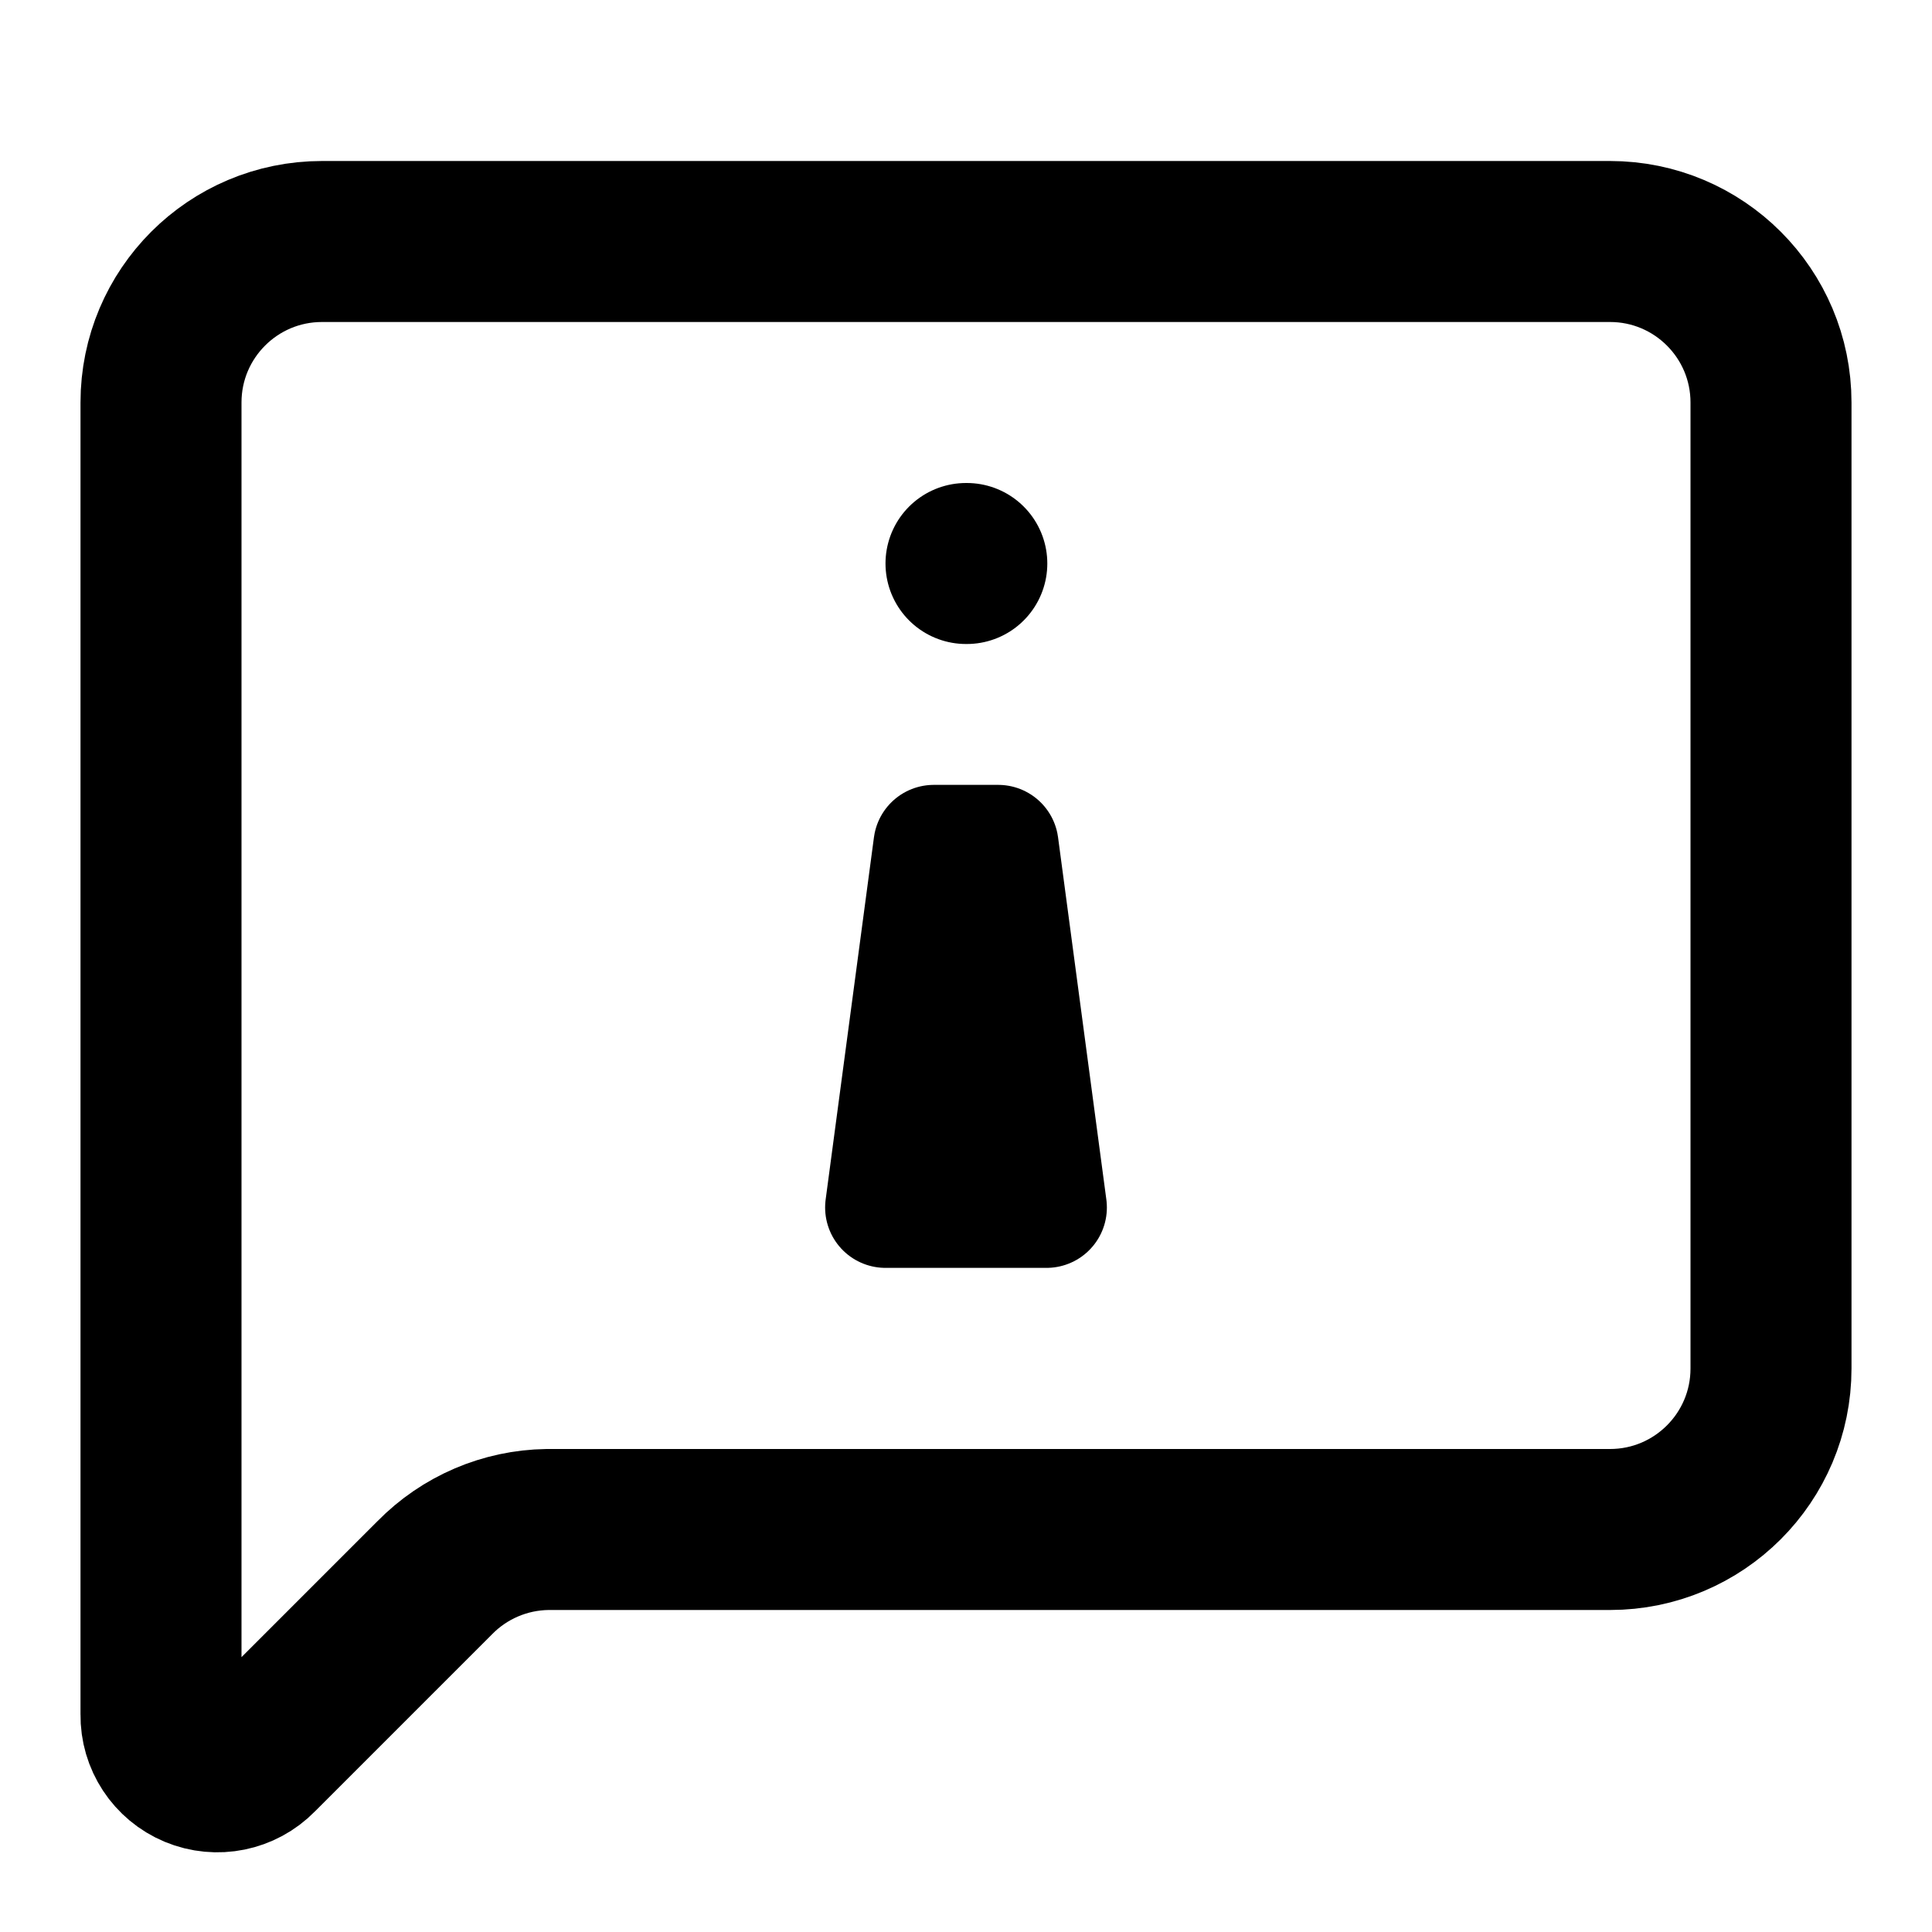
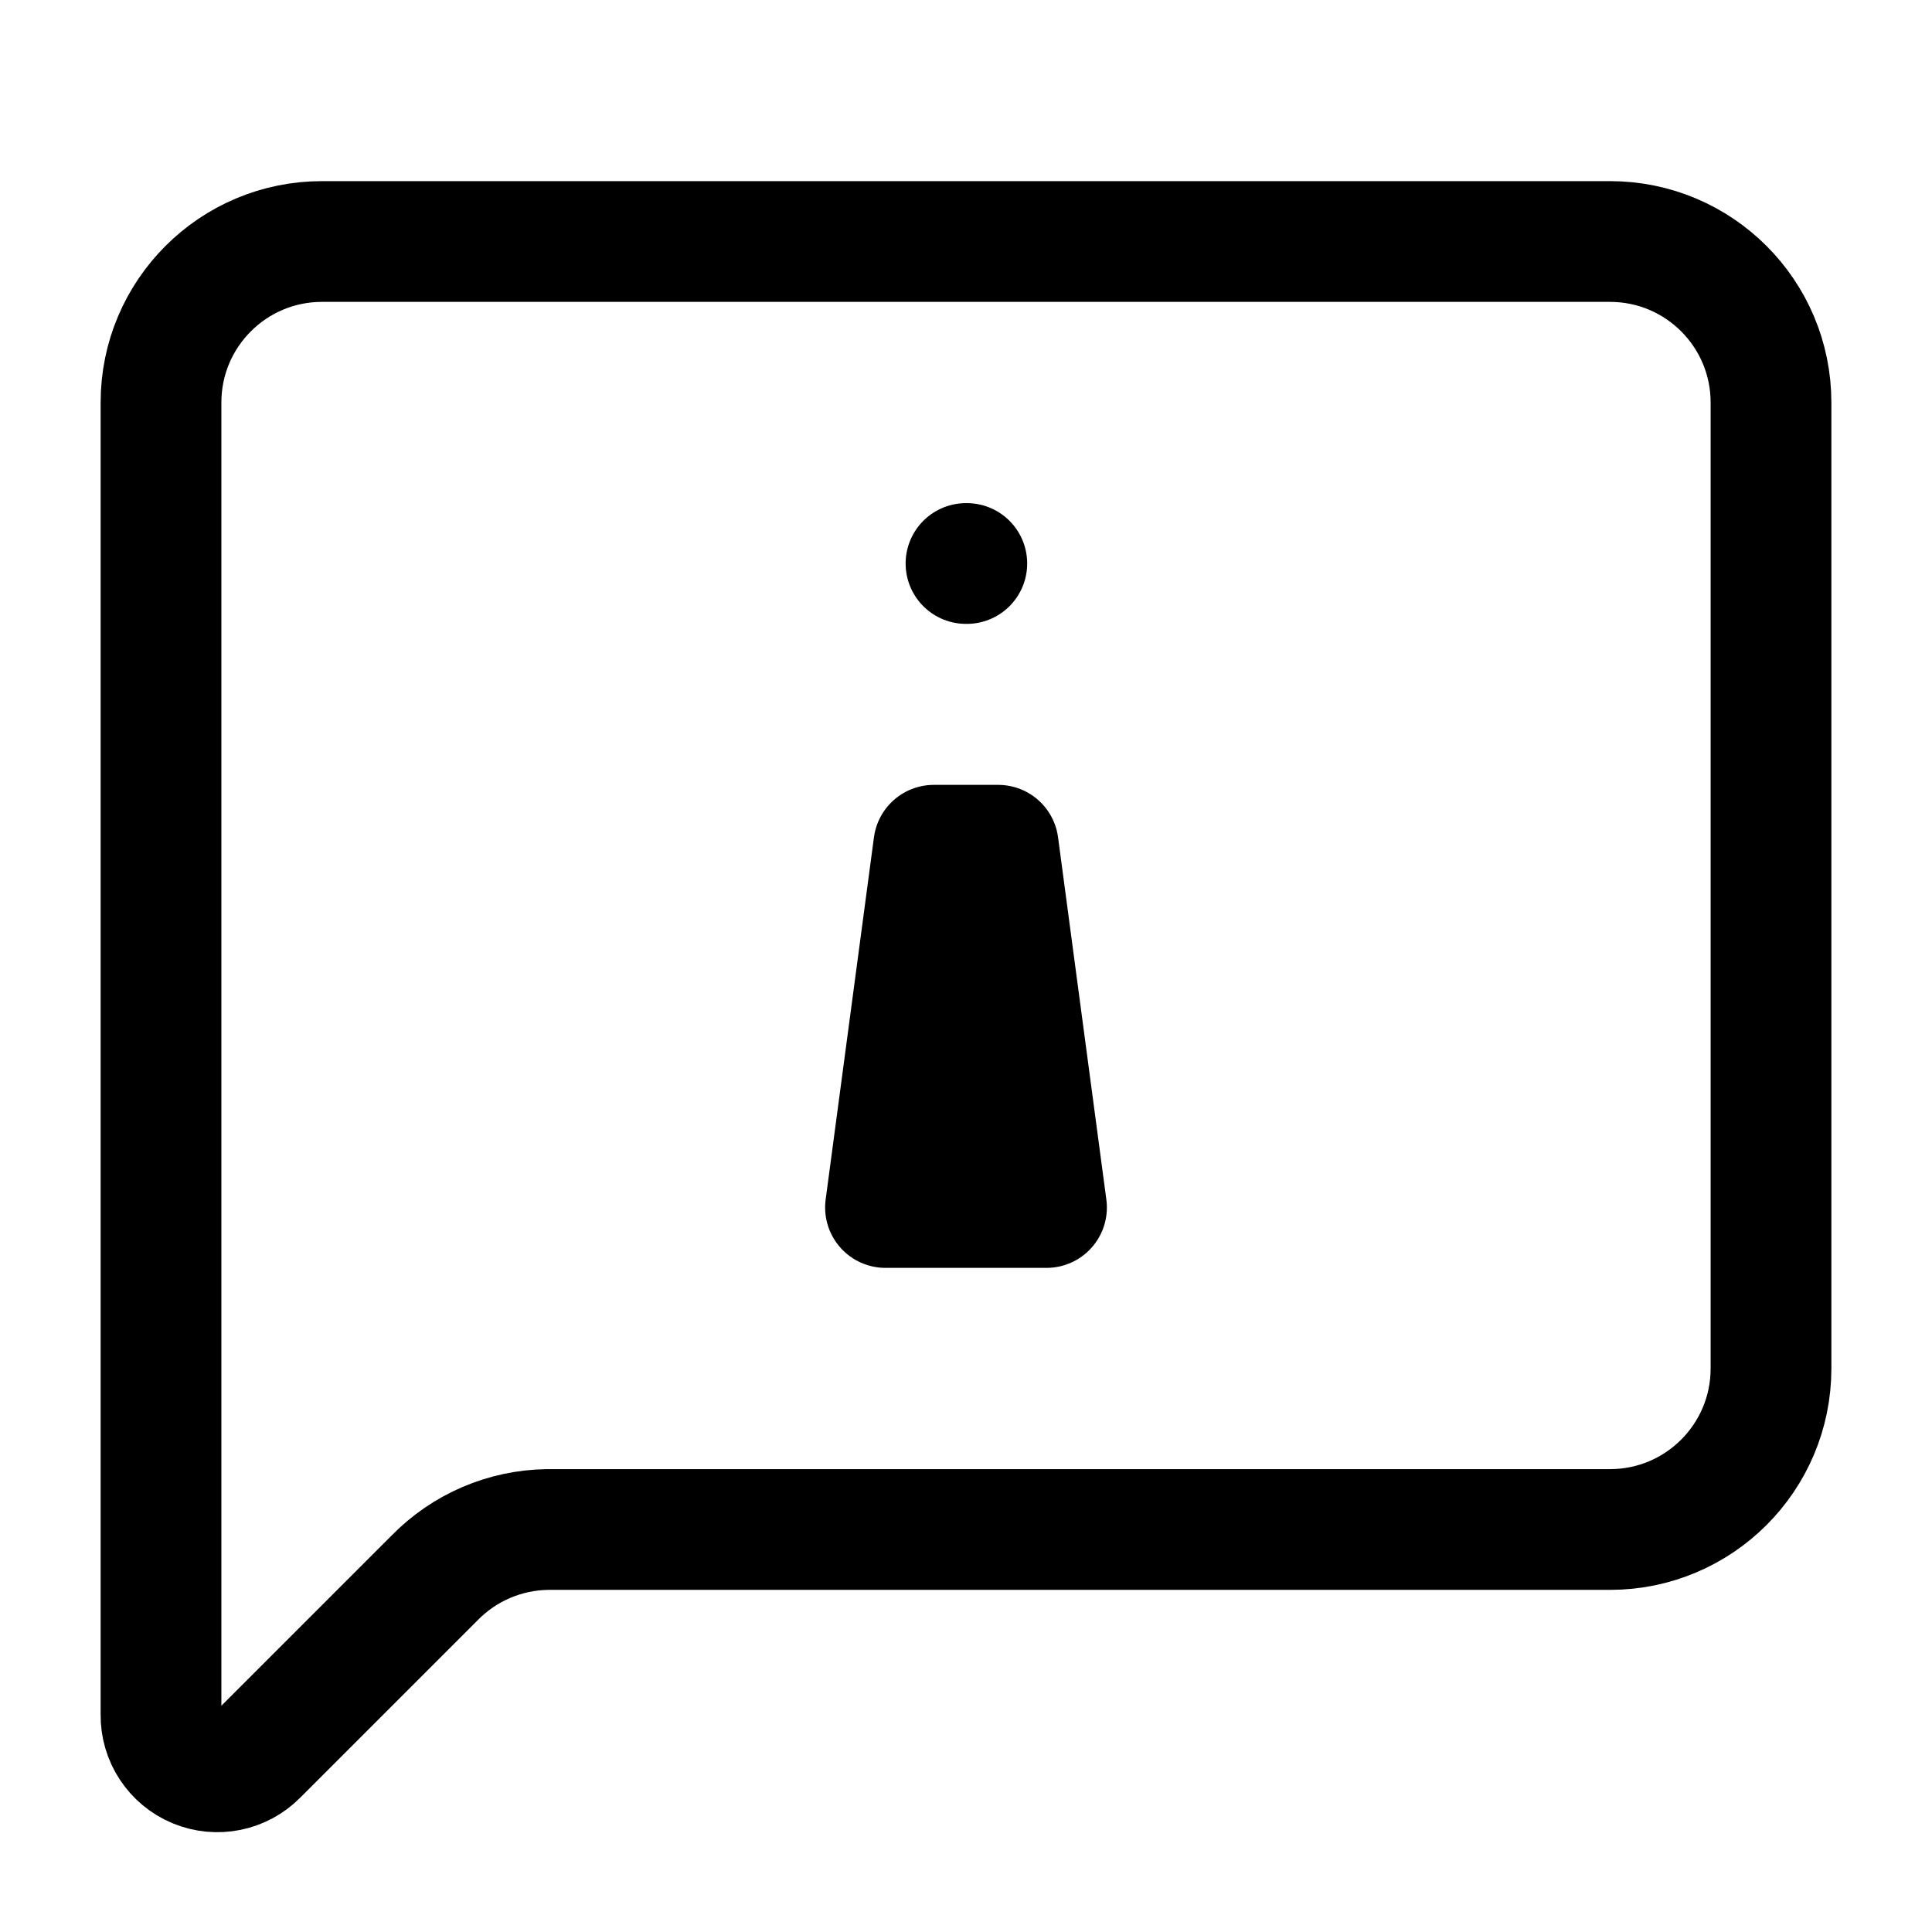
- <svg xmlns="http://www.w3.org/2000/svg" width="24" height="24" viewBox="0 0 24 24" fill="none" stroke="currentColor" stroke-width="2" stroke-linecap="round" stroke-linejoin="round">
+ <svg xmlns="http://www.w3.org/2000/svg" width="24" height="24" viewBox="0 0 24 24" fill="none" stroke="currentColor" stroke-width="1.5" stroke-linecap="round" stroke-linejoin="round">
  <path d="M22 17a2 2 0 0 1-2 2H6.8a2 2 0 0 0-1.4.6l-2.2 2.2a.7.7 0 0 1-1.2-.5V5a2 2 0 0 1 2-2h16a2 2 0 0 1 2 2z" />
  <path d="M12 7h.01" />
  <path d="M11.6 10.5h.8l.6 4.5h-2z" fill="currentColor" stroke-width="1.5" />
</svg>
